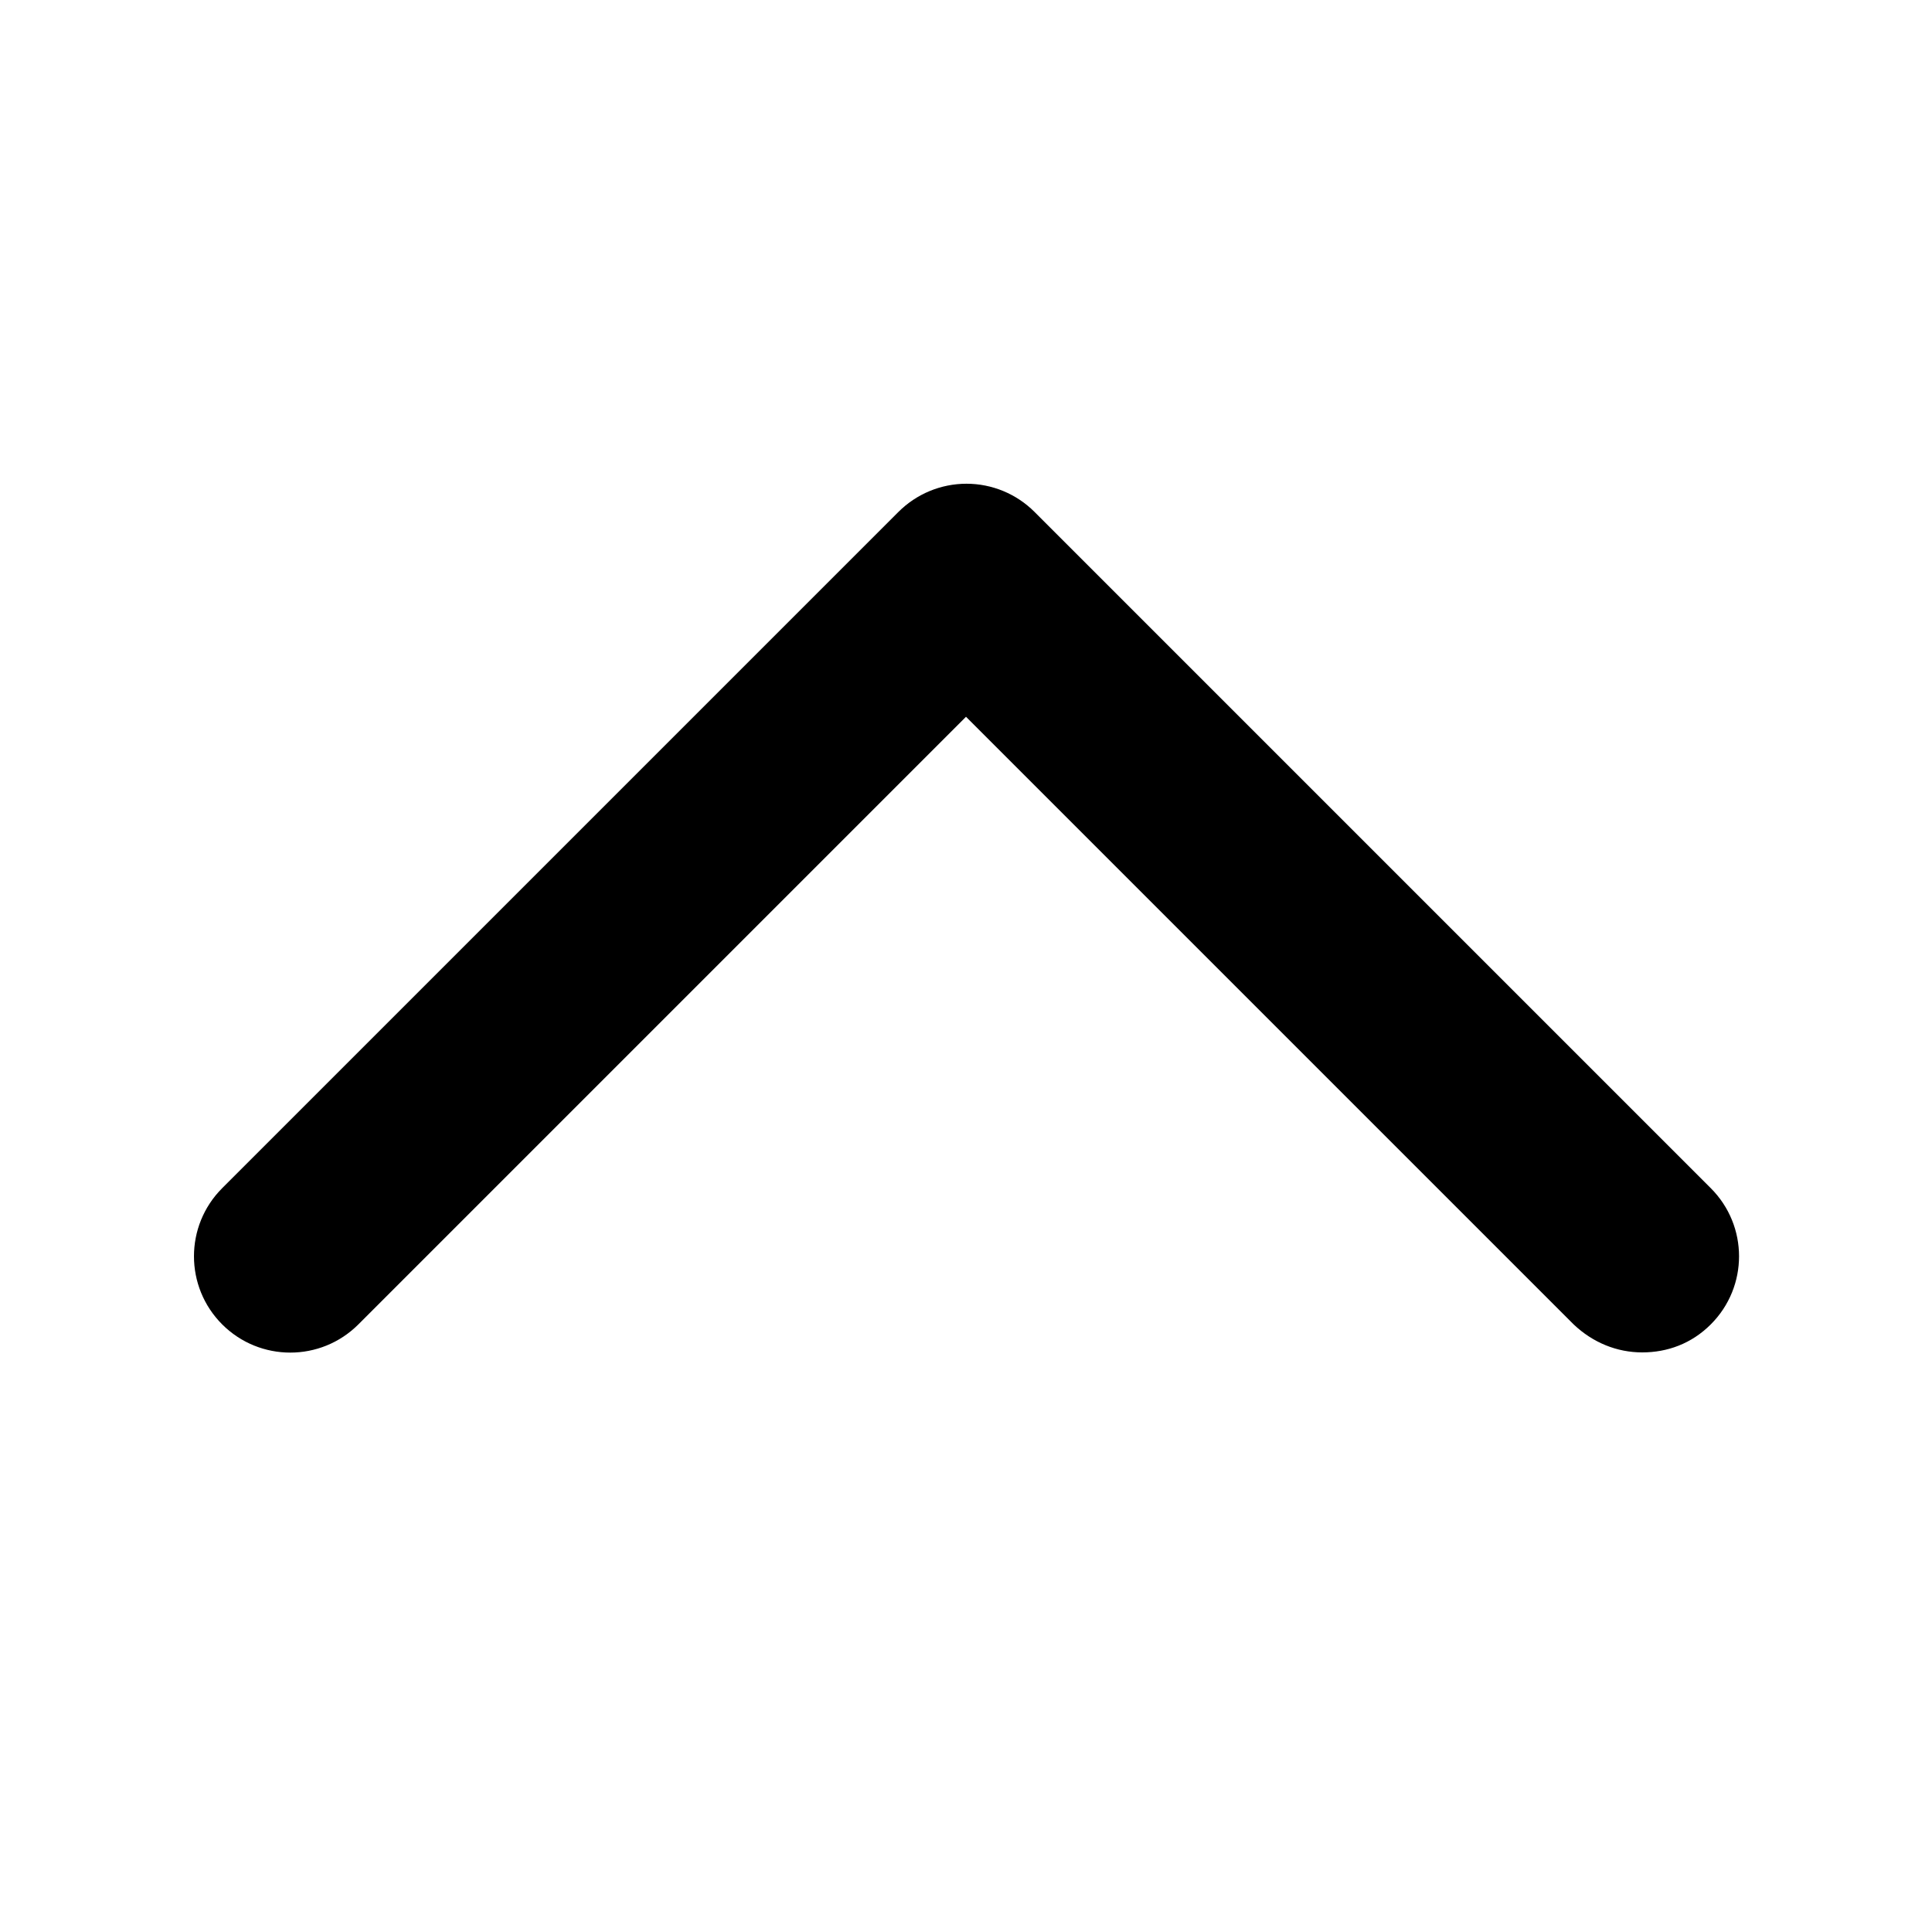
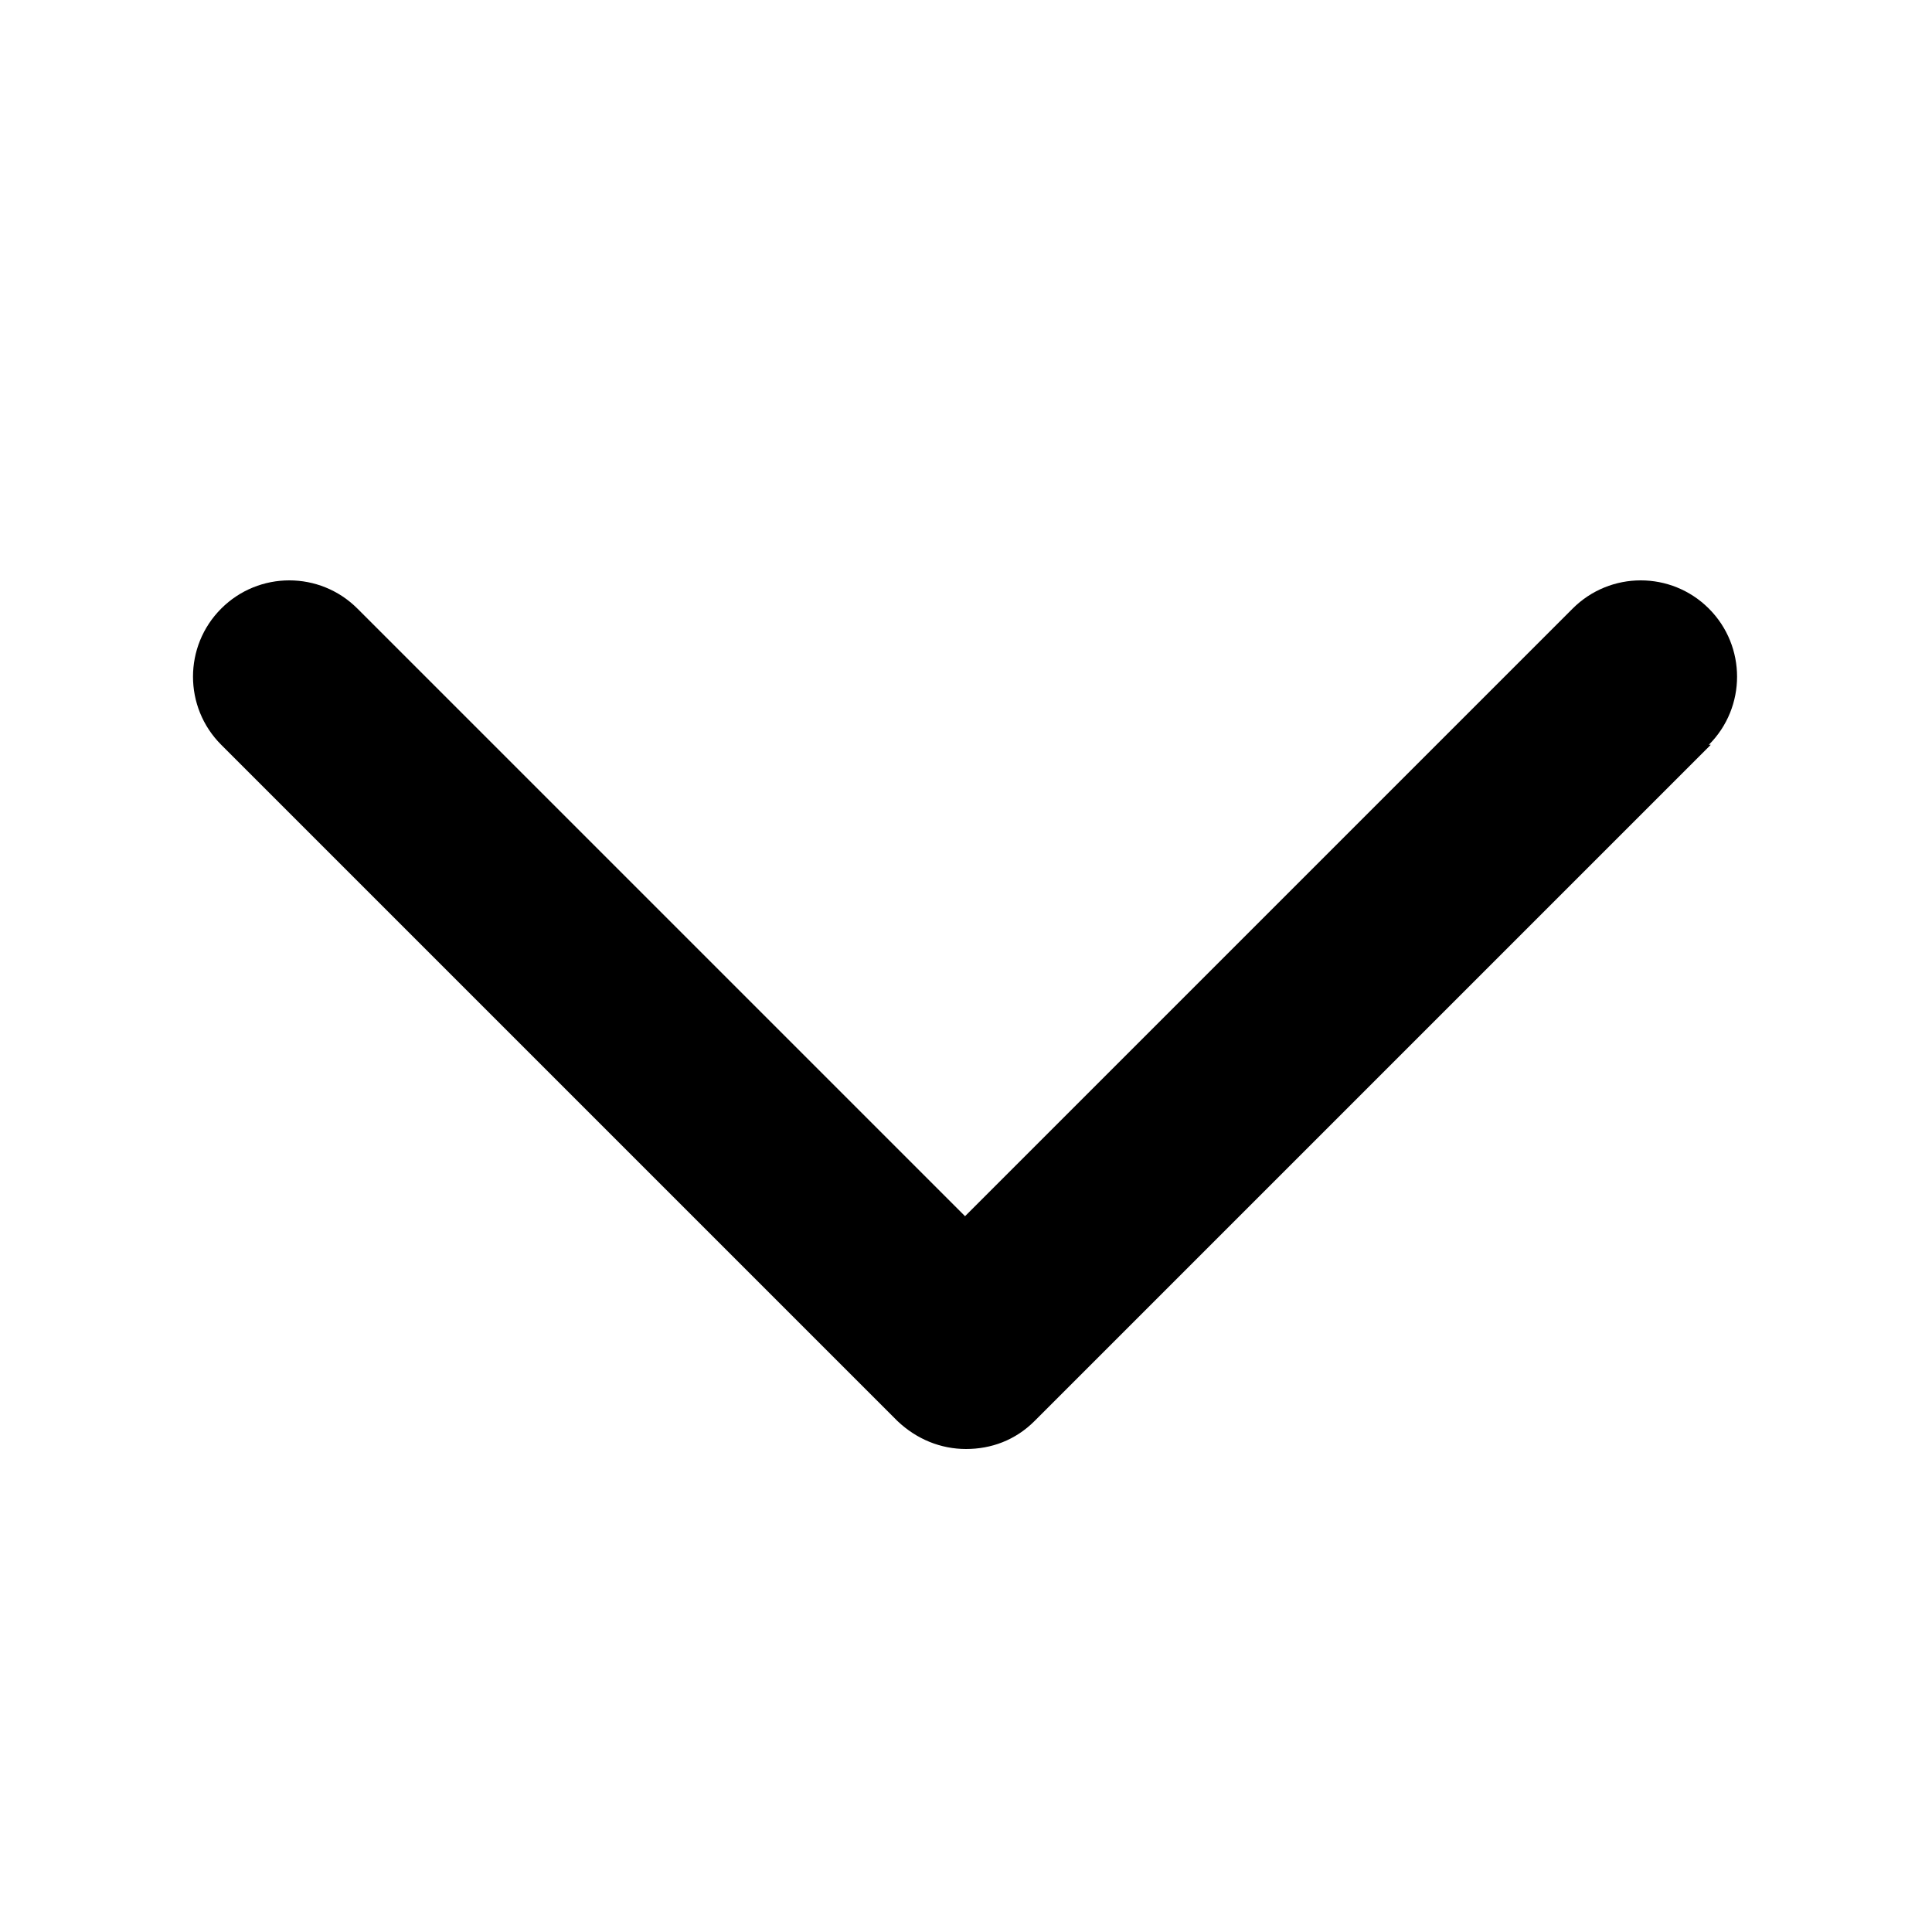
<svg xmlns="http://www.w3.org/2000/svg" width="20" height="20" fill="currentColor" viewBox="0 0 20 20">
-   <path d="M17.71 13.71c-.2.2-.45.29-.71.29s-.51-.1-.71-.29L10 7.42l-6.29 6.29A.996.996 0 1 1 2.3 12.3l7-7a.996.996 0 0 1 1.41 0l7 7c.39.39.39 1.02 0 1.41" />
+   <path d="m17.71 7.71-7 7c-.2.2-.45.29-.71.29s-.51-.1-.71-.29l-7-7A.996.996 0 1 1 3.7 6.3l6.29 6.29 6.29-6.29a.996.996 0 1 1 1.41 1.41Z" />
</svg>
